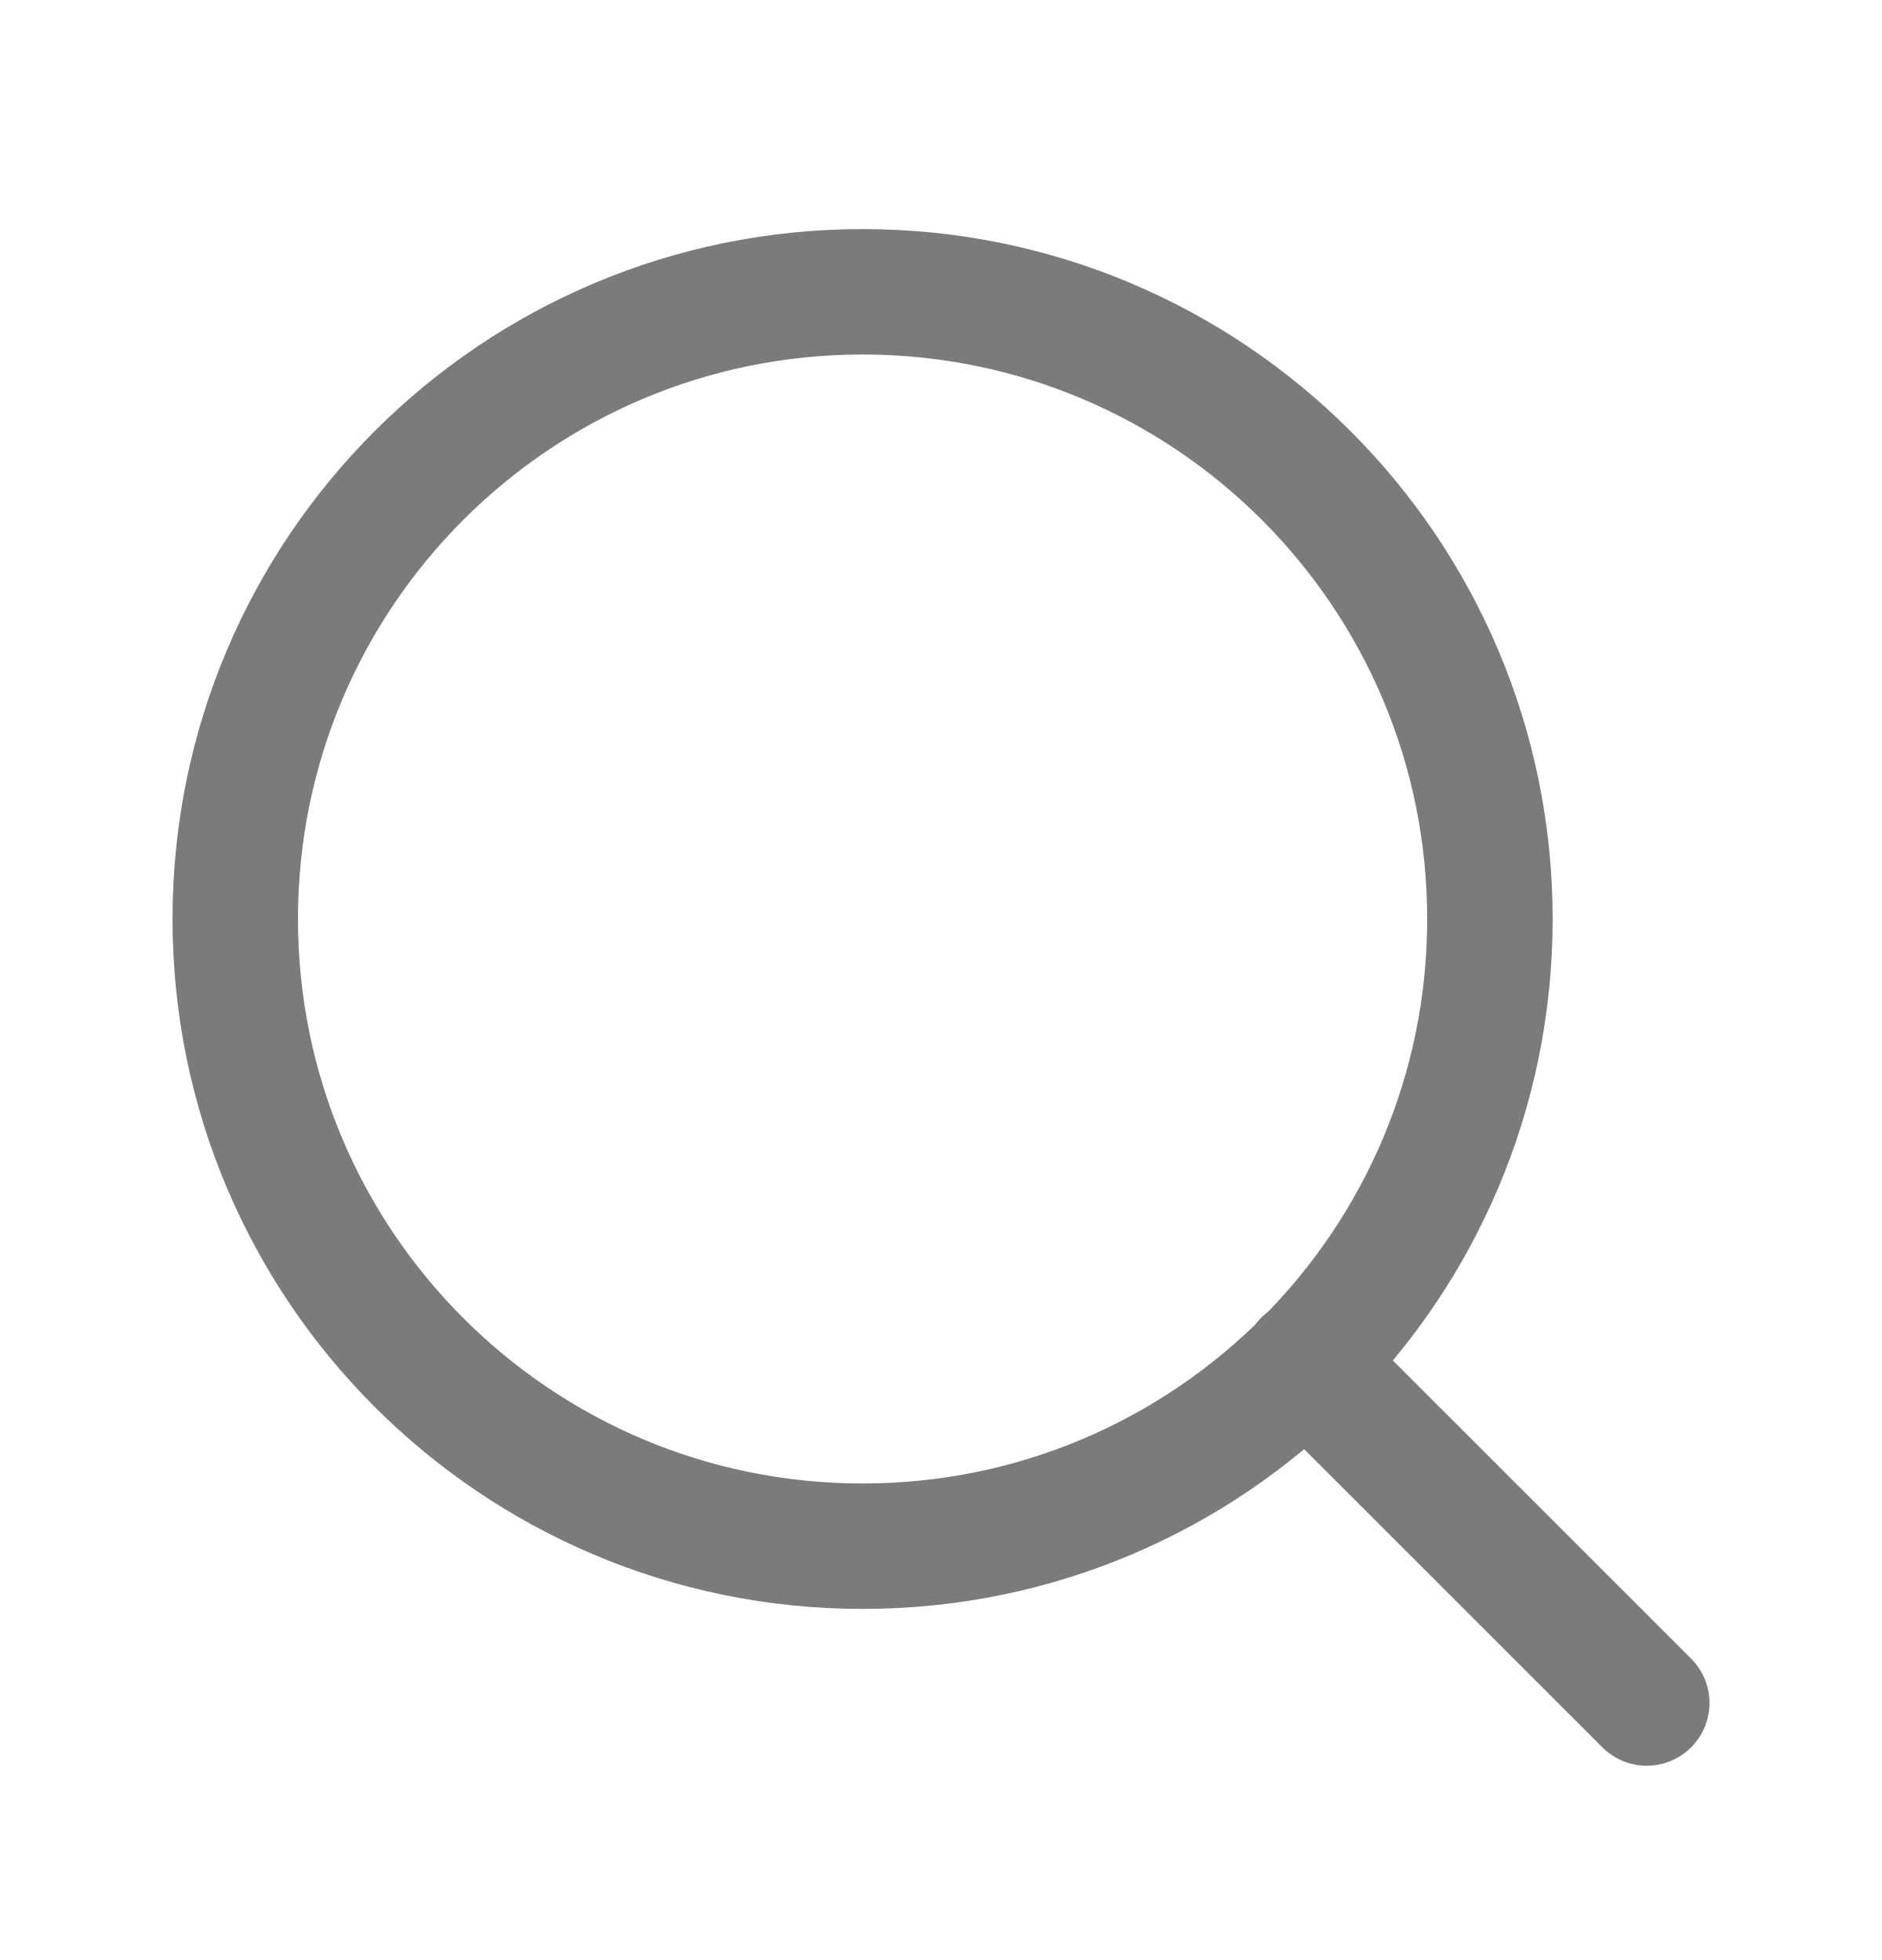
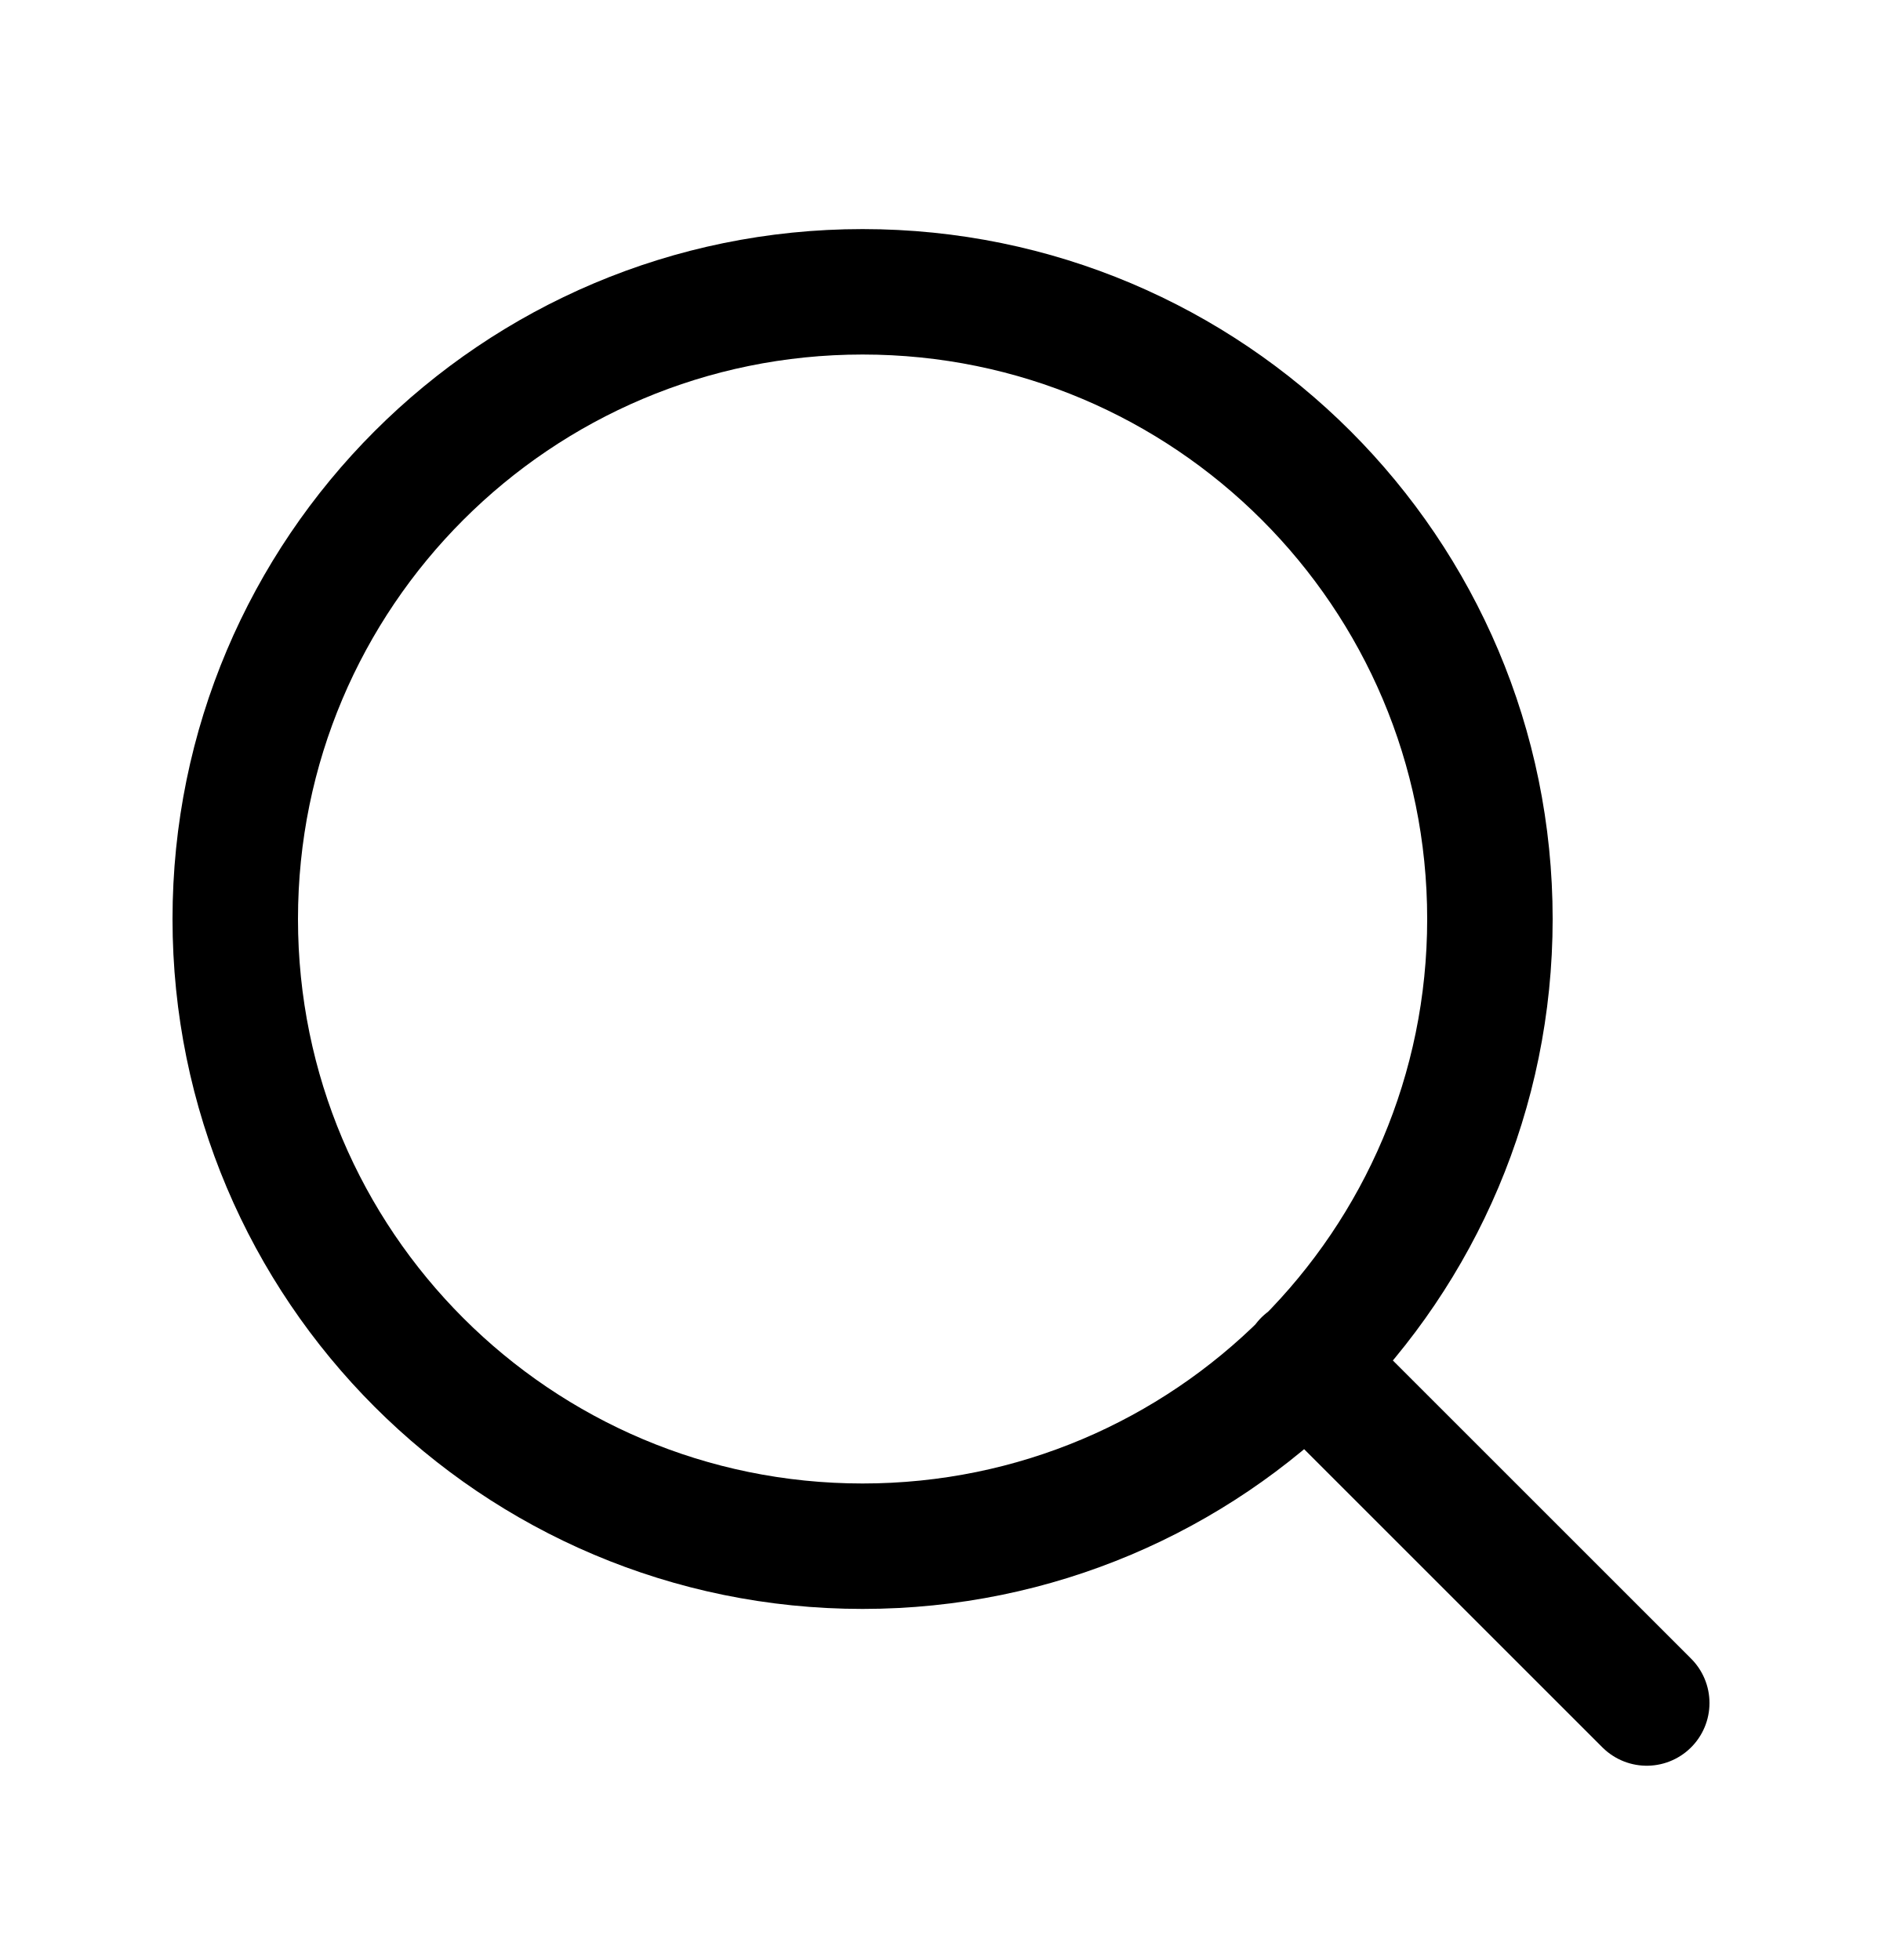
<svg xmlns="http://www.w3.org/2000/svg" width="24" height="25" viewBox="0 0 24 25" fill="none">
-   <path d="M21 21.722L16.65 17.372M19 11.722C19 16.14 15.418 19.722 11 19.722C6.582 19.722 3 16.14 3 11.722C3 7.303 6.582 3.722 11 3.722C15.418 3.722 19 7.303 19 11.722Z" stroke="#7B7B7C" stroke-width="1.6" stroke-linecap="round" stroke-linejoin="round" />
+   <path d="M21 21.722L16.65 17.372M19 11.722C19 16.14 15.418 19.722 11 19.722C6.582 19.722 3 16.14 3 11.722C3 7.303 6.582 3.722 11 3.722C15.418 3.722 19 7.303 19 11.722Z" stroke="currentColor" stroke-width="1.6" stroke-linecap="round" stroke-linejoin="round" />
</svg>
